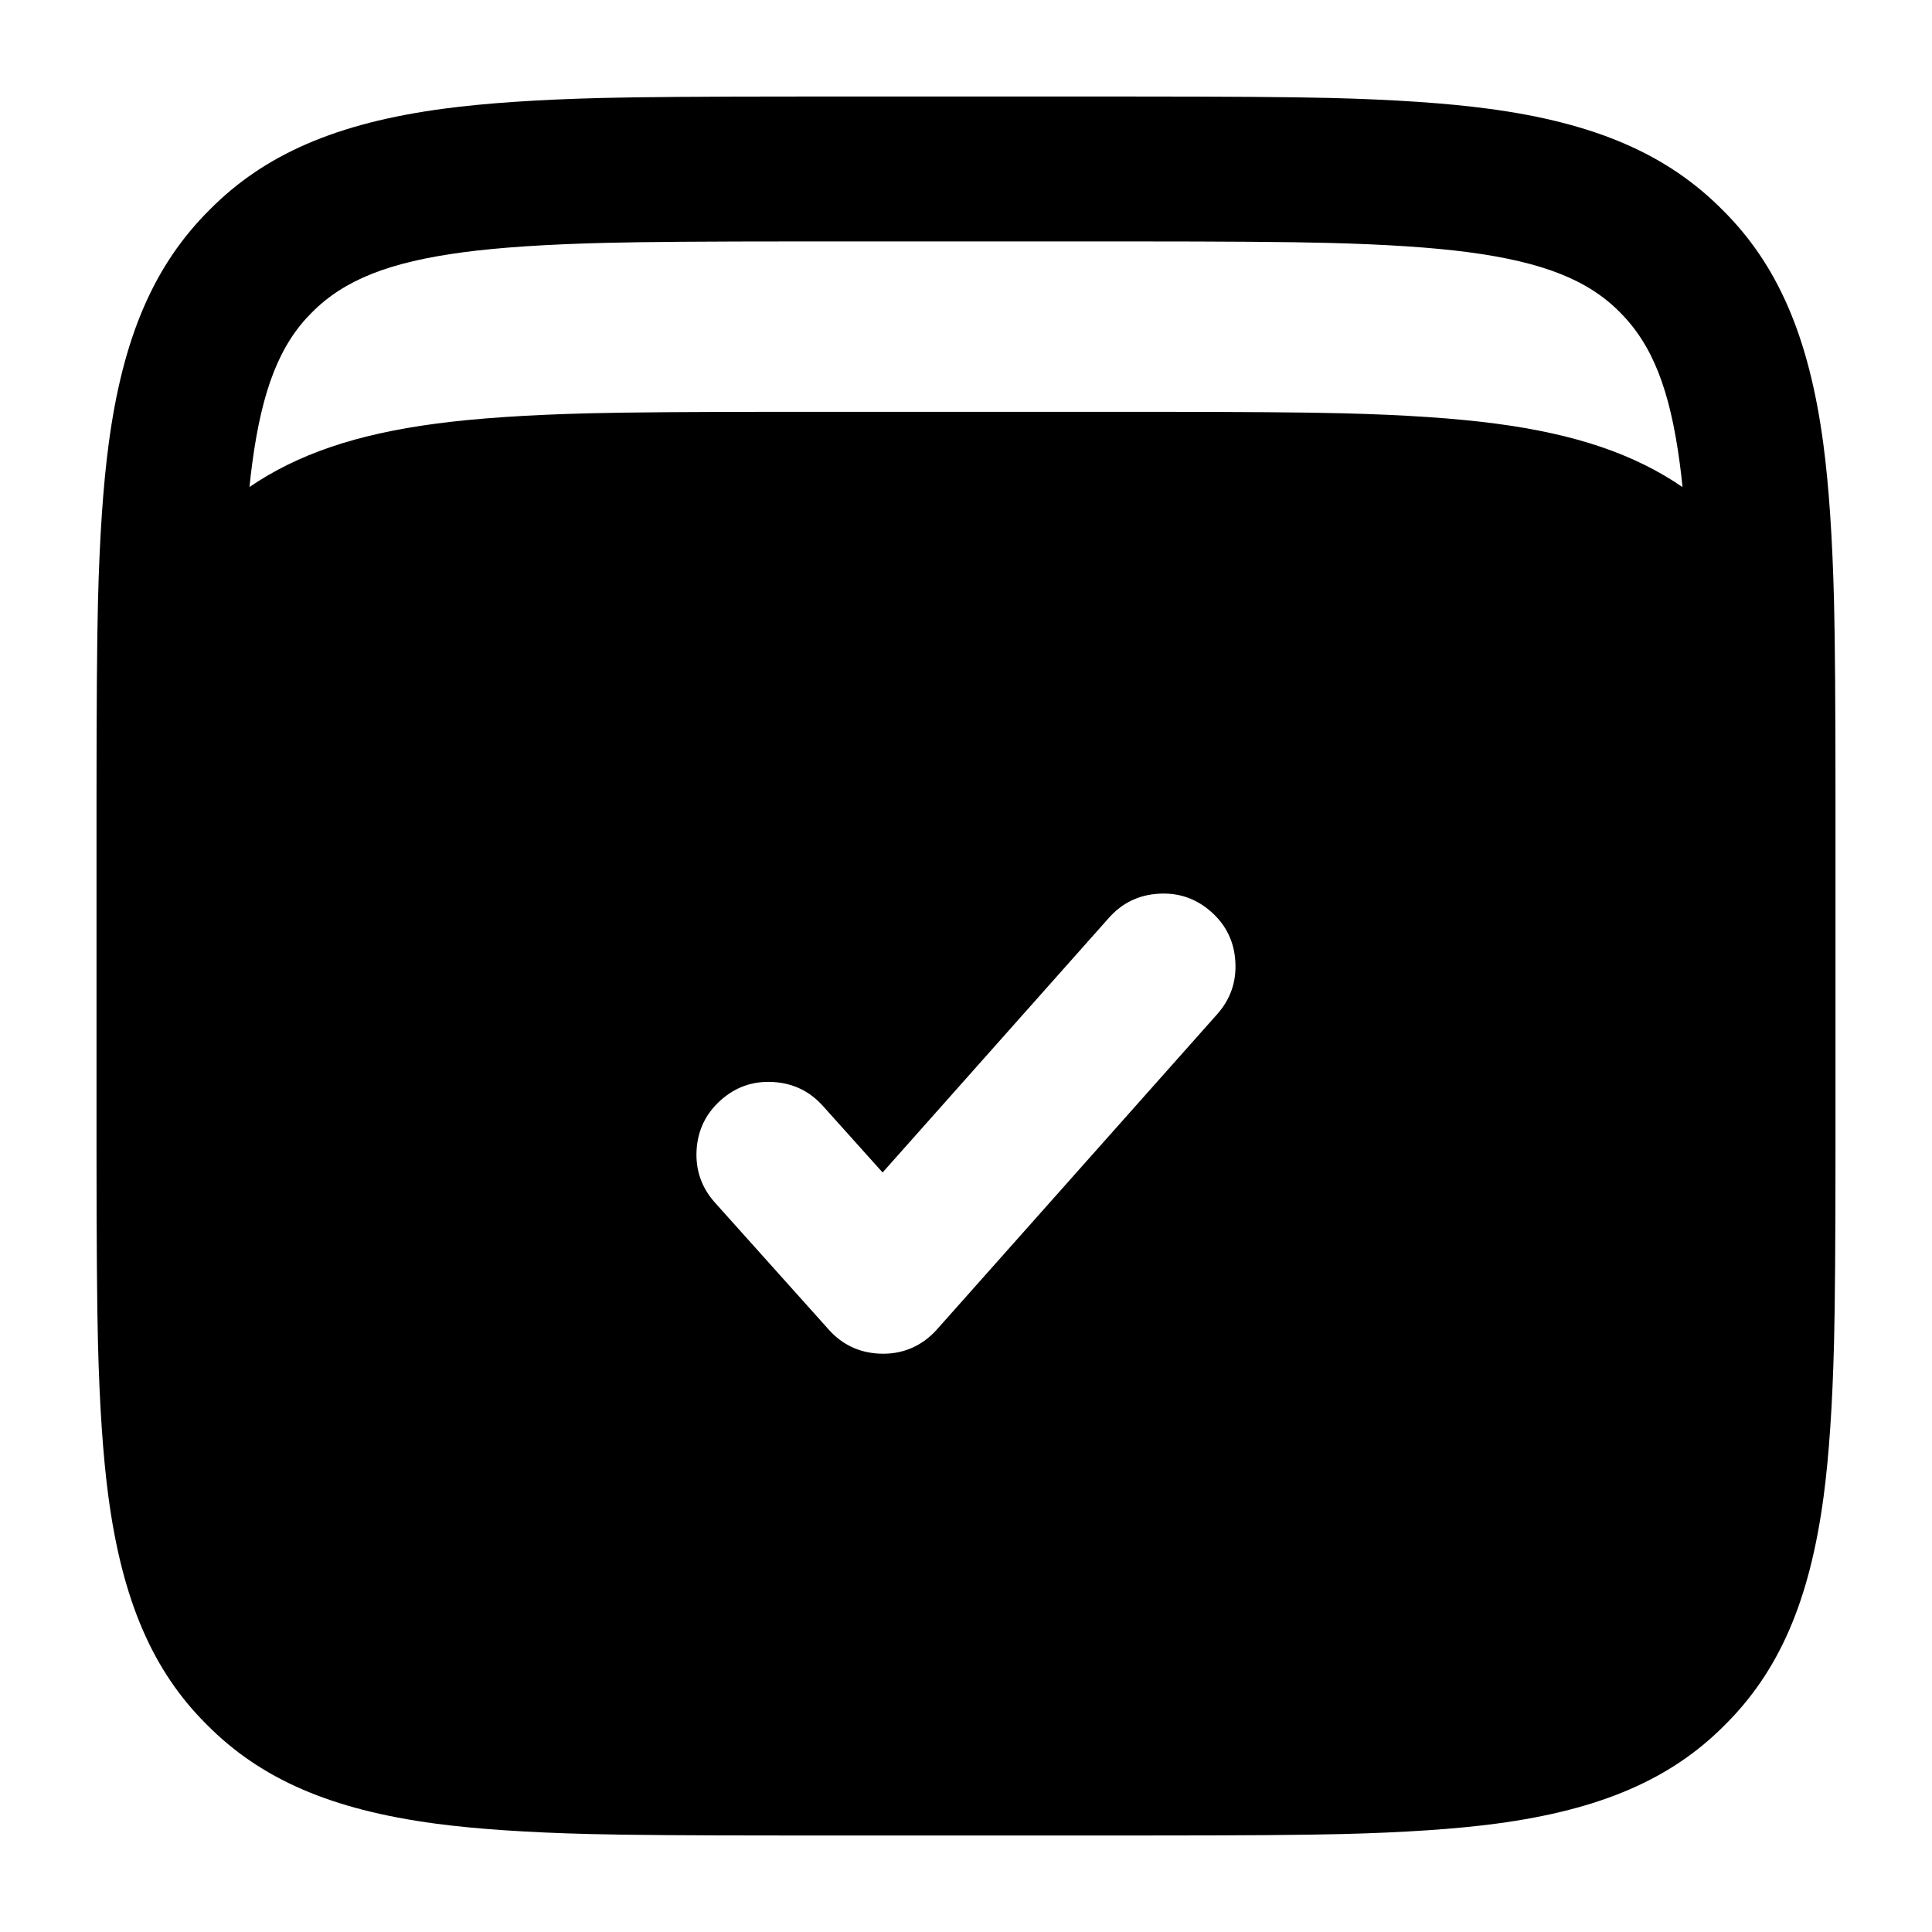
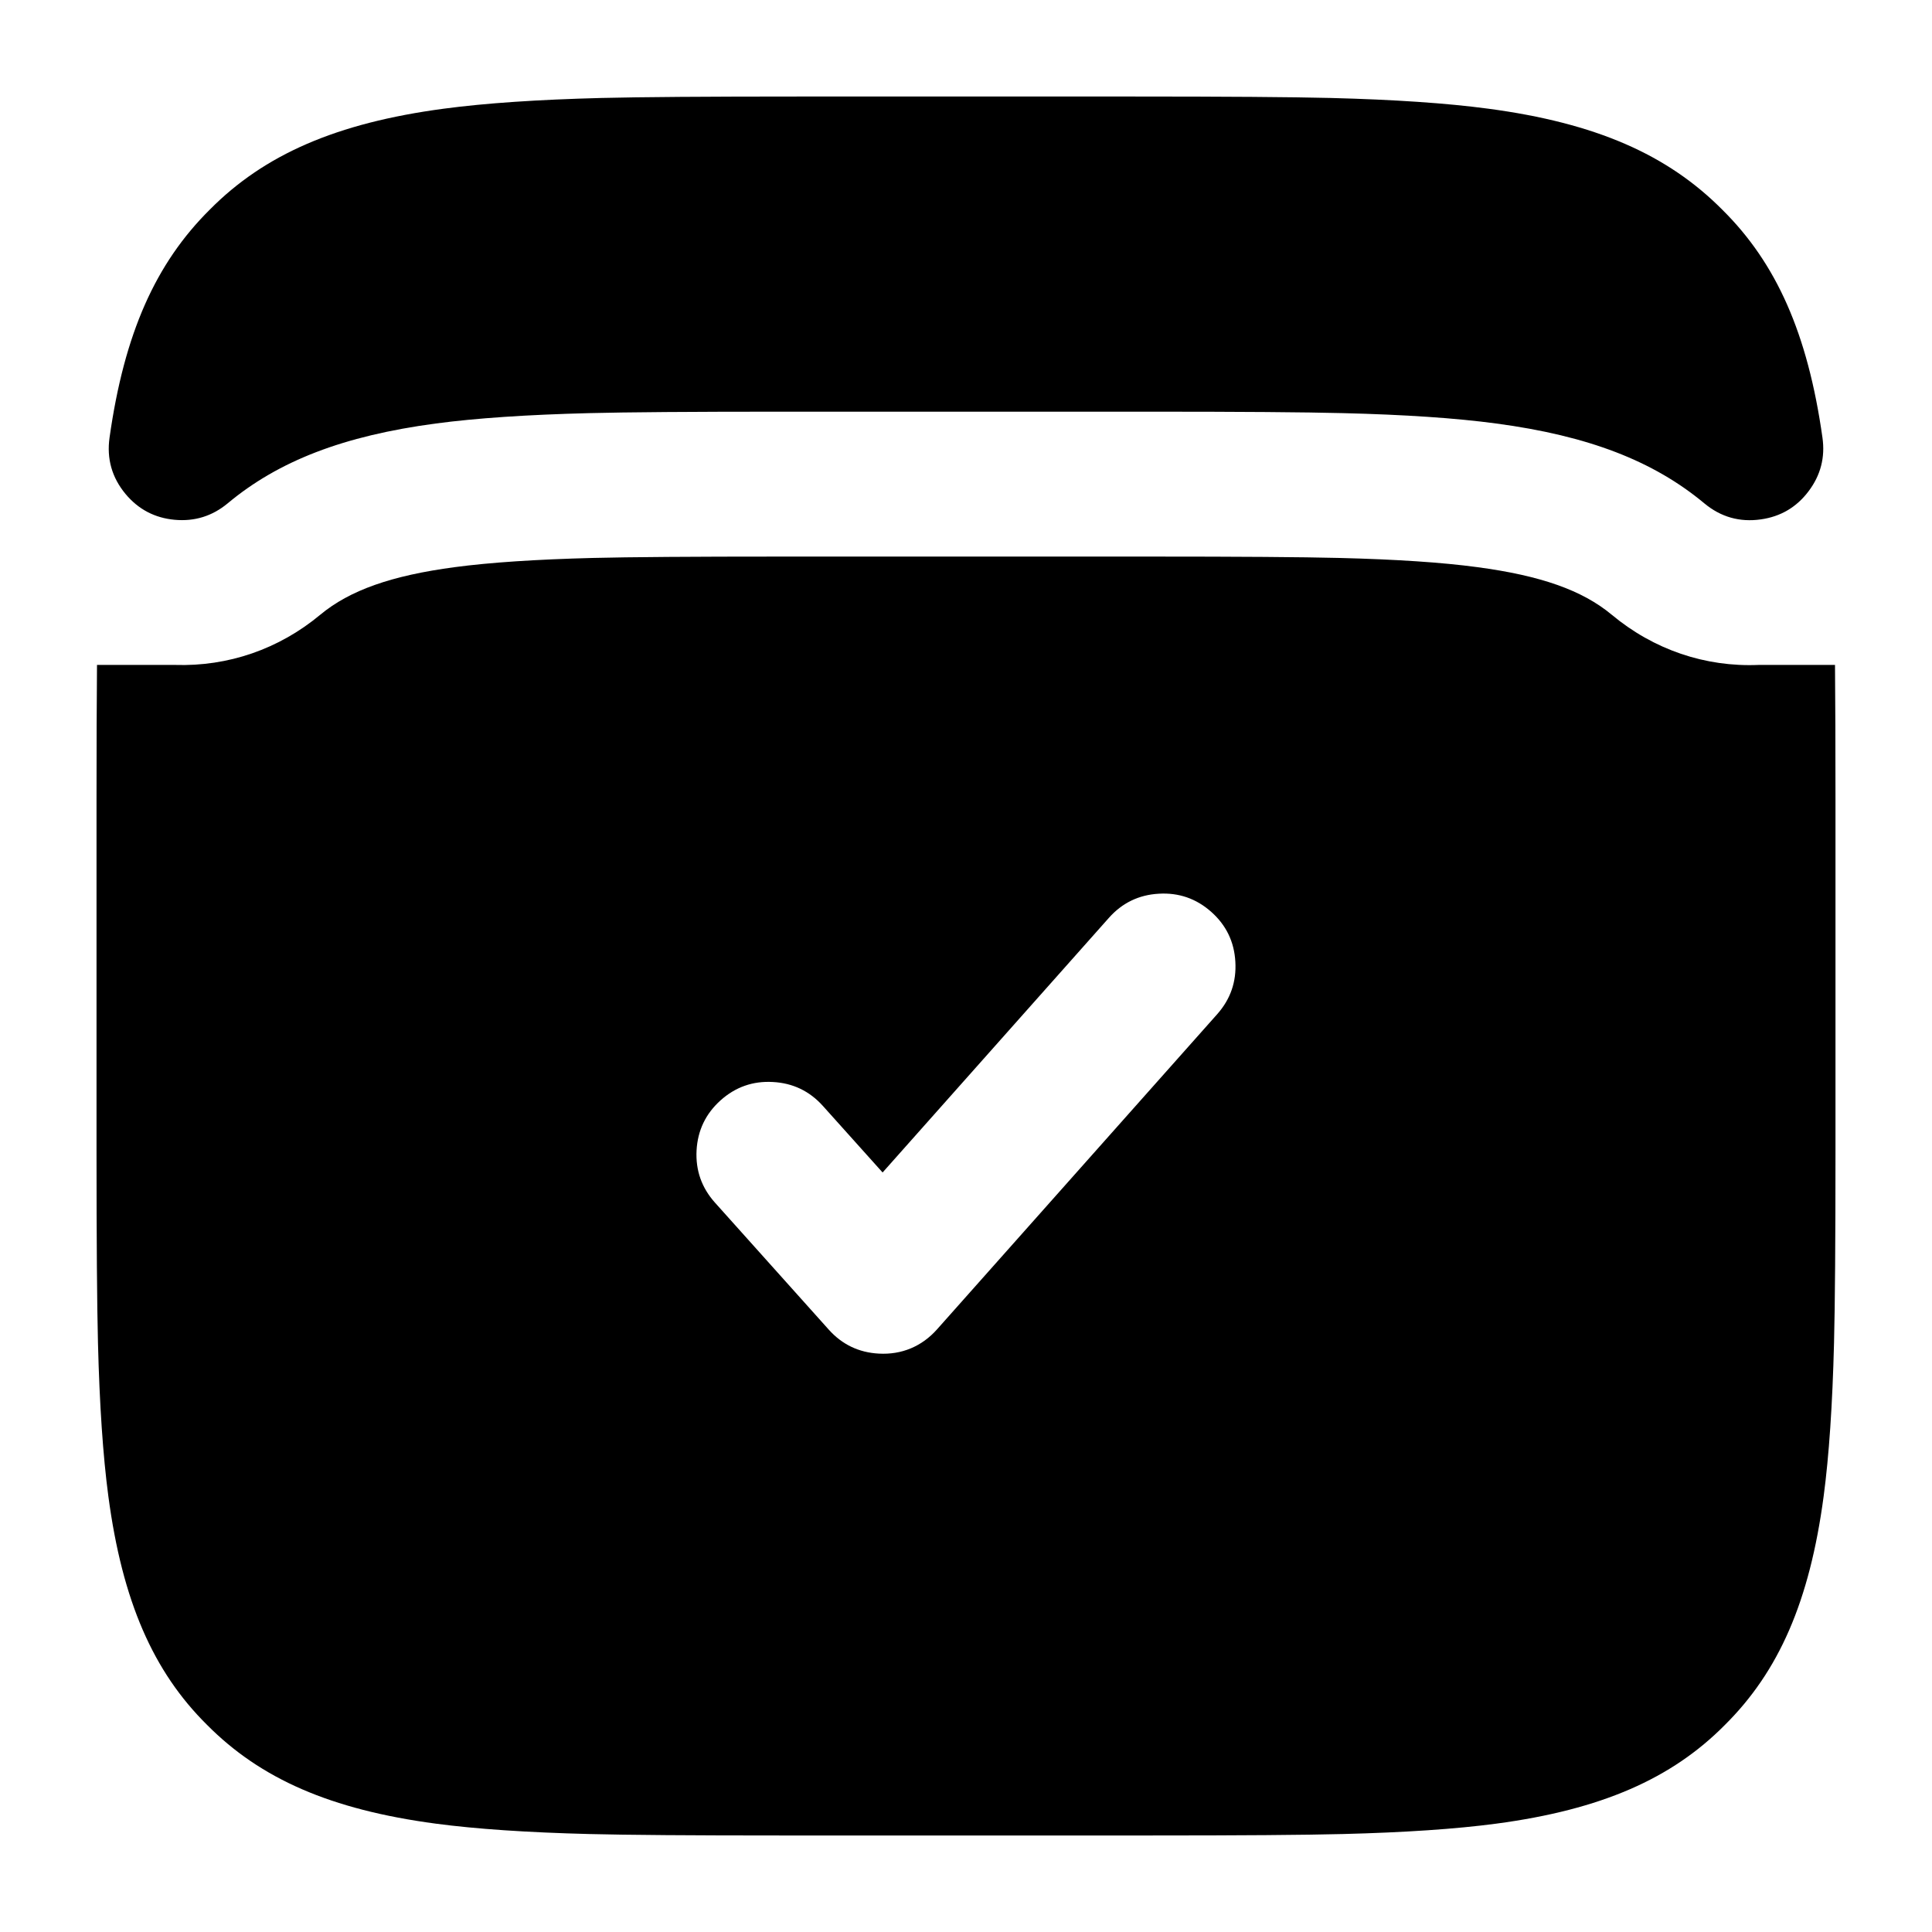
<svg viewBox="0 0 24 24" fill="none">
-   <path d="M1.35 5.514C1.528 4.176 1.92 3.284 2.608 2.602C3.282 1.922 4.176 1.528 5.514 1.35Q6.285 1.247 7.472 1.217Q8.195 1.199 9.933 1.199H14.067Q15.805 1.199 16.528 1.217Q17.715 1.247 18.486 1.35C19.824 1.528 20.716 1.92 21.398 2.608C22.078 3.282 22.472 4.176 22.65 5.514Q22.753 6.285 22.783 7.472Q22.801 8.195 22.801 9.933V14.285Q22.801 15.976 22.783 16.68Q22.754 17.836 22.654 18.587C22.48 19.893 22.097 20.765 21.424 21.431C20.766 22.095 19.893 22.48 18.587 22.654Q17.836 22.754 16.68 22.783Q15.976 22.801 14.285 22.801H9.715Q8.024 22.801 7.32 22.783Q6.164 22.754 5.413 22.654C4.107 22.48 3.235 22.097 2.569 21.424C1.905 20.766 1.52 19.893 1.346 18.587Q1.246 17.836 1.217 16.68Q1.199 15.976 1.199 14.285V9.933Q1.199 8.195 1.217 7.472Q1.247 6.285 1.35 5.514ZM20.901 6.051Q20.885 5.892 20.866 5.751C20.744 4.84 20.527 4.28 20.119 3.875C19.723 3.475 19.16 3.256 18.249 3.134Q17.573 3.044 16.482 3.017Q15.782 2.999 14.067 2.999H9.933Q8.218 2.999 7.518 3.017Q6.427 3.044 5.751 3.134C4.84 3.256 4.28 3.473 3.875 3.881C3.475 4.277 3.256 4.84 3.134 5.751Q3.115 5.892 3.099 6.05C3.692 5.644 4.423 5.394 5.413 5.263Q6.164 5.163 7.32 5.134Q8.024 5.116 9.715 5.116H14.285Q15.976 5.116 16.68 5.134Q17.836 5.163 18.587 5.263C19.576 5.394 20.305 5.642 20.901 6.051ZM15.046 11.327Q14.767 11.08 14.395 11.102Q14.023 11.123 13.775 11.402L10.964 14.565L10.222 13.738Q9.973 13.461 9.601 13.441Q9.229 13.42 8.951 13.669Q8.674 13.918 8.653 14.29Q8.633 14.662 8.882 14.94L10.296 16.518Q10.545 16.795 10.917 16.815C11.2 16.831 11.451 16.726 11.639 16.515L15.121 12.598Q15.368 12.319 15.346 11.947Q15.325 11.575 15.046 11.327Z" fill="currentColor" />
+   <path d="M7.365 6.931Q8.047 6.914 9.715 6.914H14.285Q15.953 6.914 16.634 6.931H16.635Q17.695 6.957 18.349 7.045C19.138 7.15 19.656 7.332 20.021 7.636C20.543 8.071 21.183 8.288 21.847 8.26H22.795Q22.801 8.926 22.801 9.933V14.285Q22.801 15.976 22.783 16.68Q22.754 17.836 22.654 18.587C22.48 19.893 22.097 20.765 21.424 21.431C20.766 22.095 19.893 22.48 18.587 22.654Q17.836 22.754 16.68 22.783Q15.976 22.801 14.285 22.801H9.715Q8.024 22.801 7.32 22.783Q6.164 22.754 5.413 22.654C4.107 22.48 3.235 22.097 2.569 21.424C1.905 20.766 1.52 19.893 1.346 18.587Q1.246 17.836 1.217 16.68Q1.199 15.976 1.199 14.285V9.933Q1.199 8.926 1.205 8.26H2.175C2.834 8.281 3.465 8.064 3.979 7.636C4.344 7.333 4.861 7.15 5.651 7.045Q6.305 6.958 7.365 6.931ZM14.285 5.114H9.715Q8.024 5.114 7.32 5.132Q6.163 5.161 5.413 5.261C4.265 5.414 3.458 5.727 2.828 6.253Q2.541 6.491 2.17 6.457Q1.799 6.423 1.56 6.137Q1.305 5.83 1.361 5.435C1.544 4.14 1.934 3.27 2.608 2.602C3.282 1.922 4.176 1.528 5.514 1.35Q6.285 1.247 7.472 1.217Q8.195 1.199 9.933 1.199H14.067Q15.805 1.199 16.528 1.217Q17.715 1.247 18.486 1.35C19.824 1.528 20.716 1.92 21.398 2.608C22.065 3.269 22.456 4.14 22.639 5.435Q22.692 5.804 22.467 6.102Q22.243 6.4 21.874 6.452Q21.479 6.508 21.172 6.253C20.541 5.727 19.734 5.414 18.587 5.261Q17.837 5.16 16.68 5.132Q15.976 5.114 14.285 5.114ZM8.951 13.669Q8.674 13.918 8.653 14.29Q8.633 14.662 8.882 14.94L10.296 16.518Q10.545 16.795 10.917 16.815C11.2 16.831 11.451 16.726 11.639 16.515L15.121 12.598Q15.368 12.319 15.346 11.947Q15.325 11.575 15.046 11.327Q14.767 11.08 14.395 11.102Q14.023 11.123 13.775 11.402L10.964 14.565L10.222 13.738Q9.973 13.461 9.601 13.441Q9.229 13.42 8.951 13.669Z" fill="currentColor" />
</svg>
